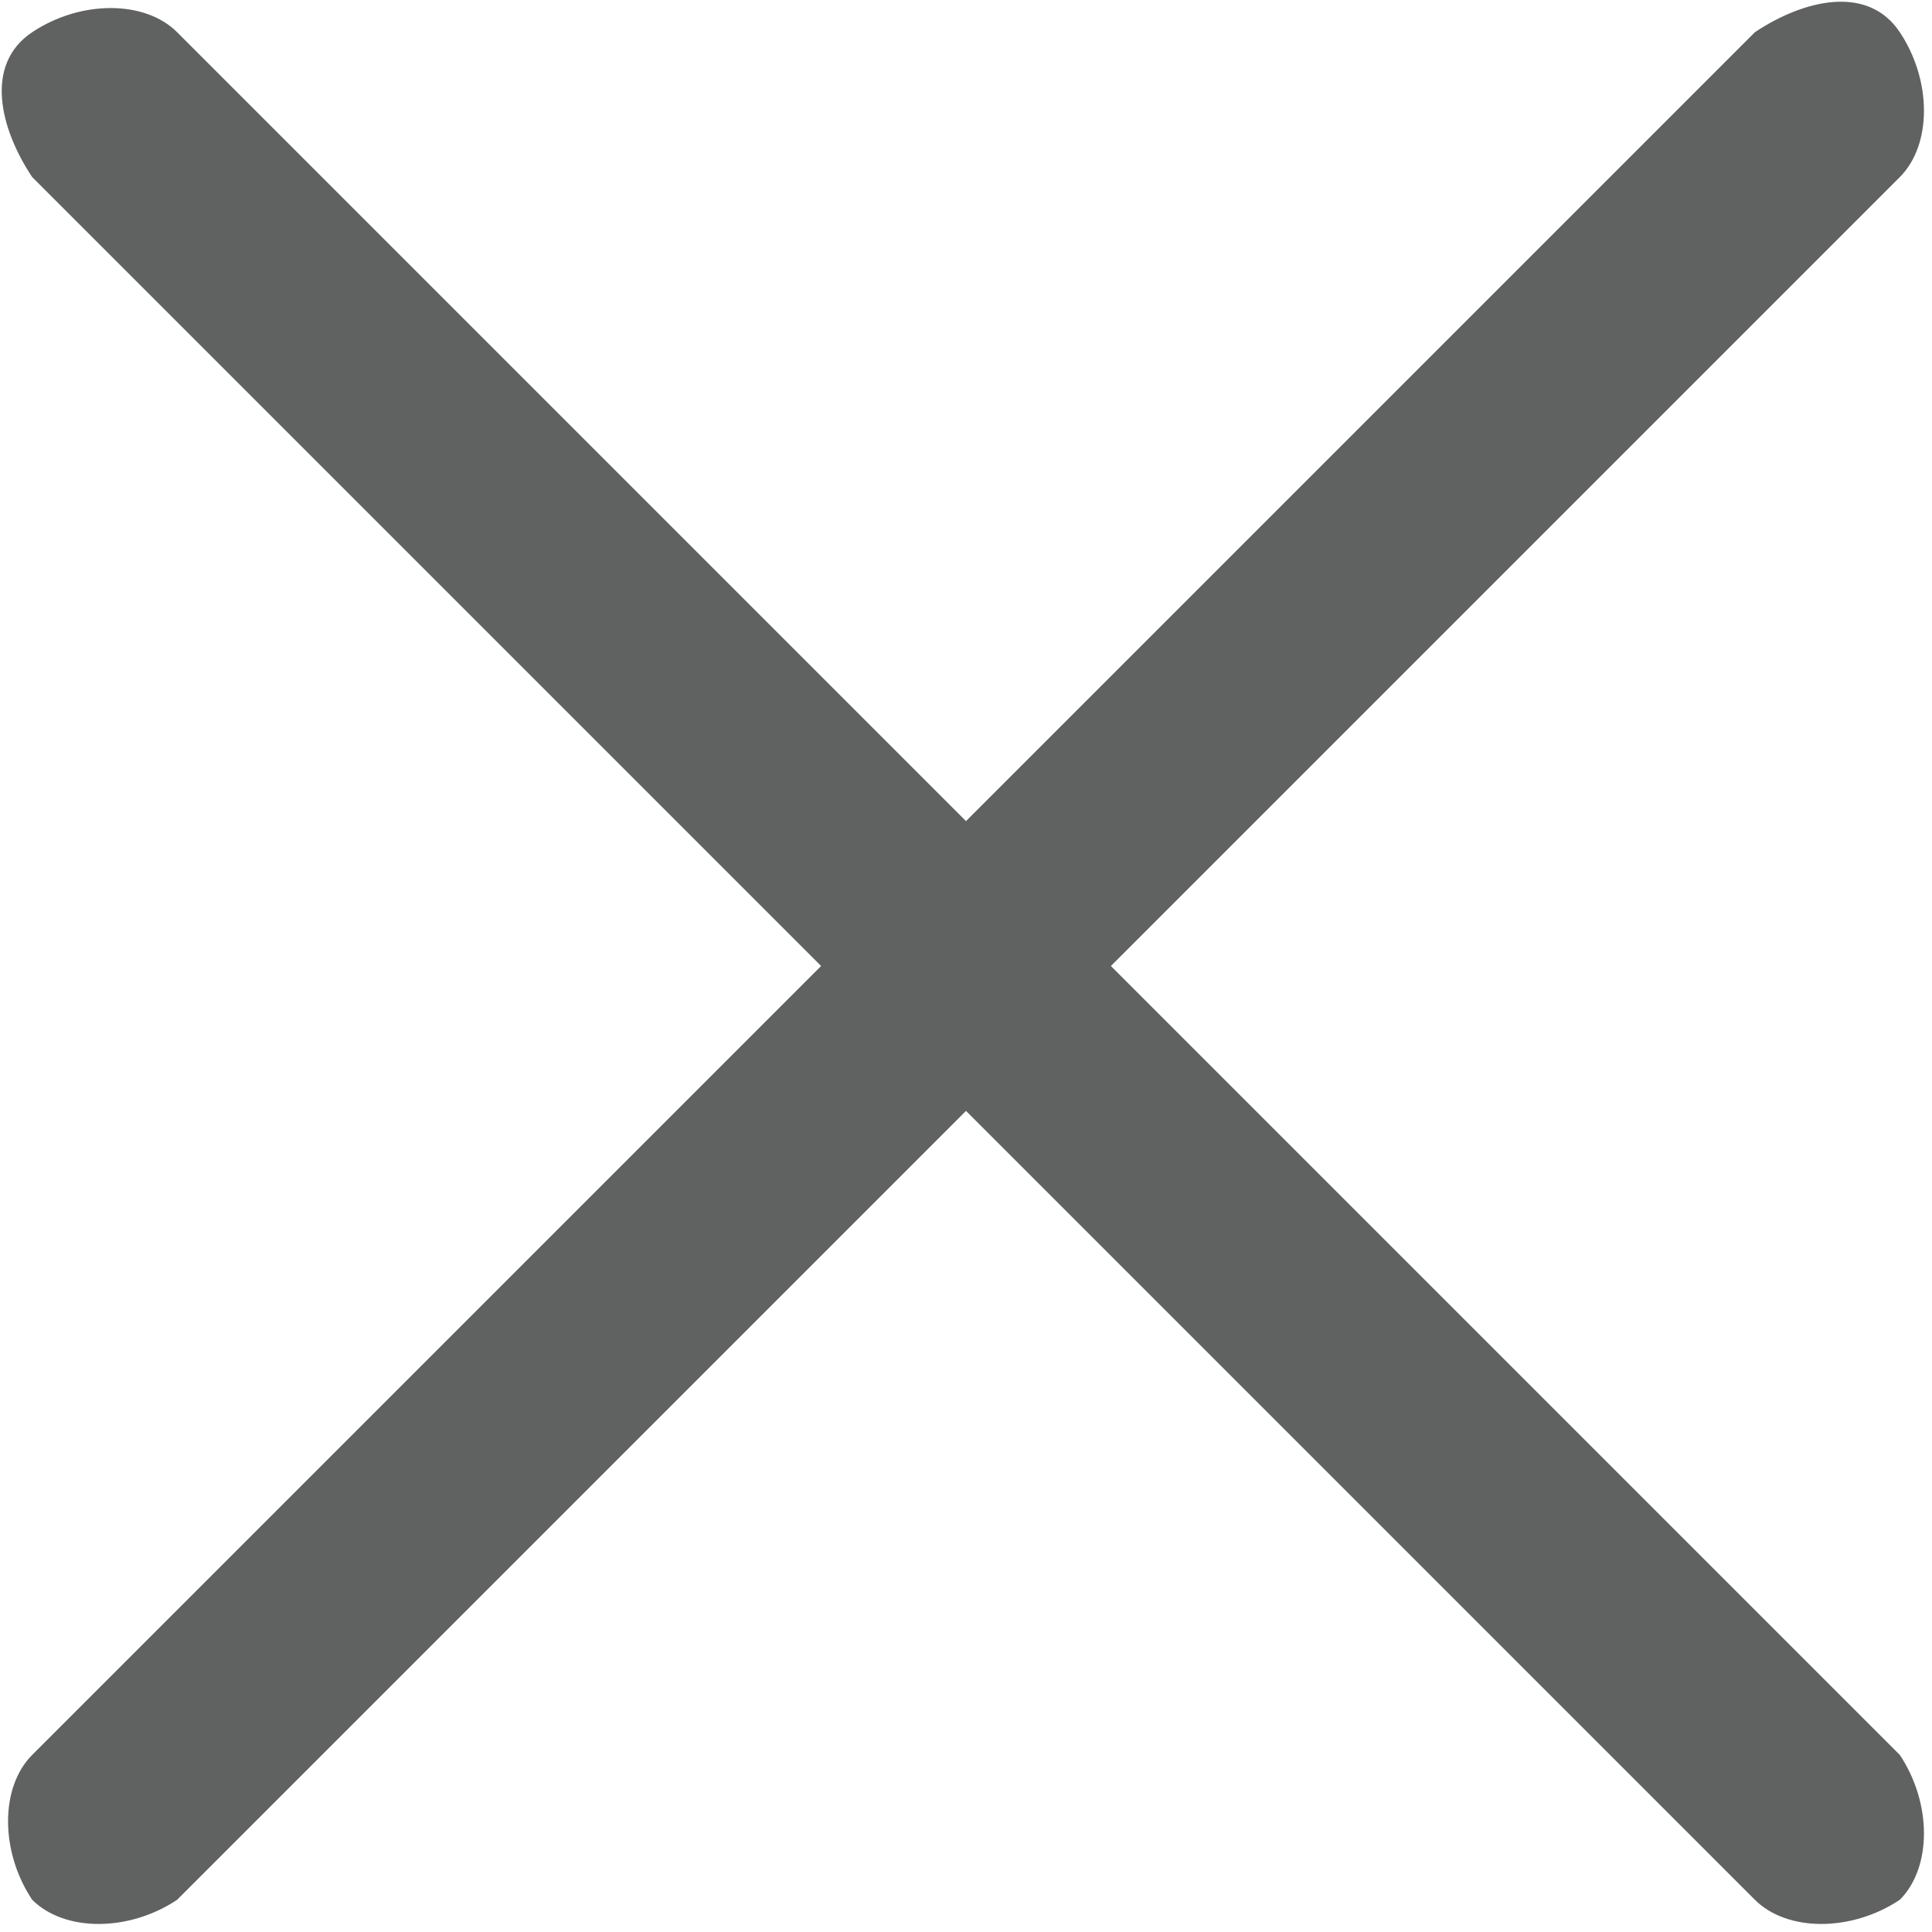
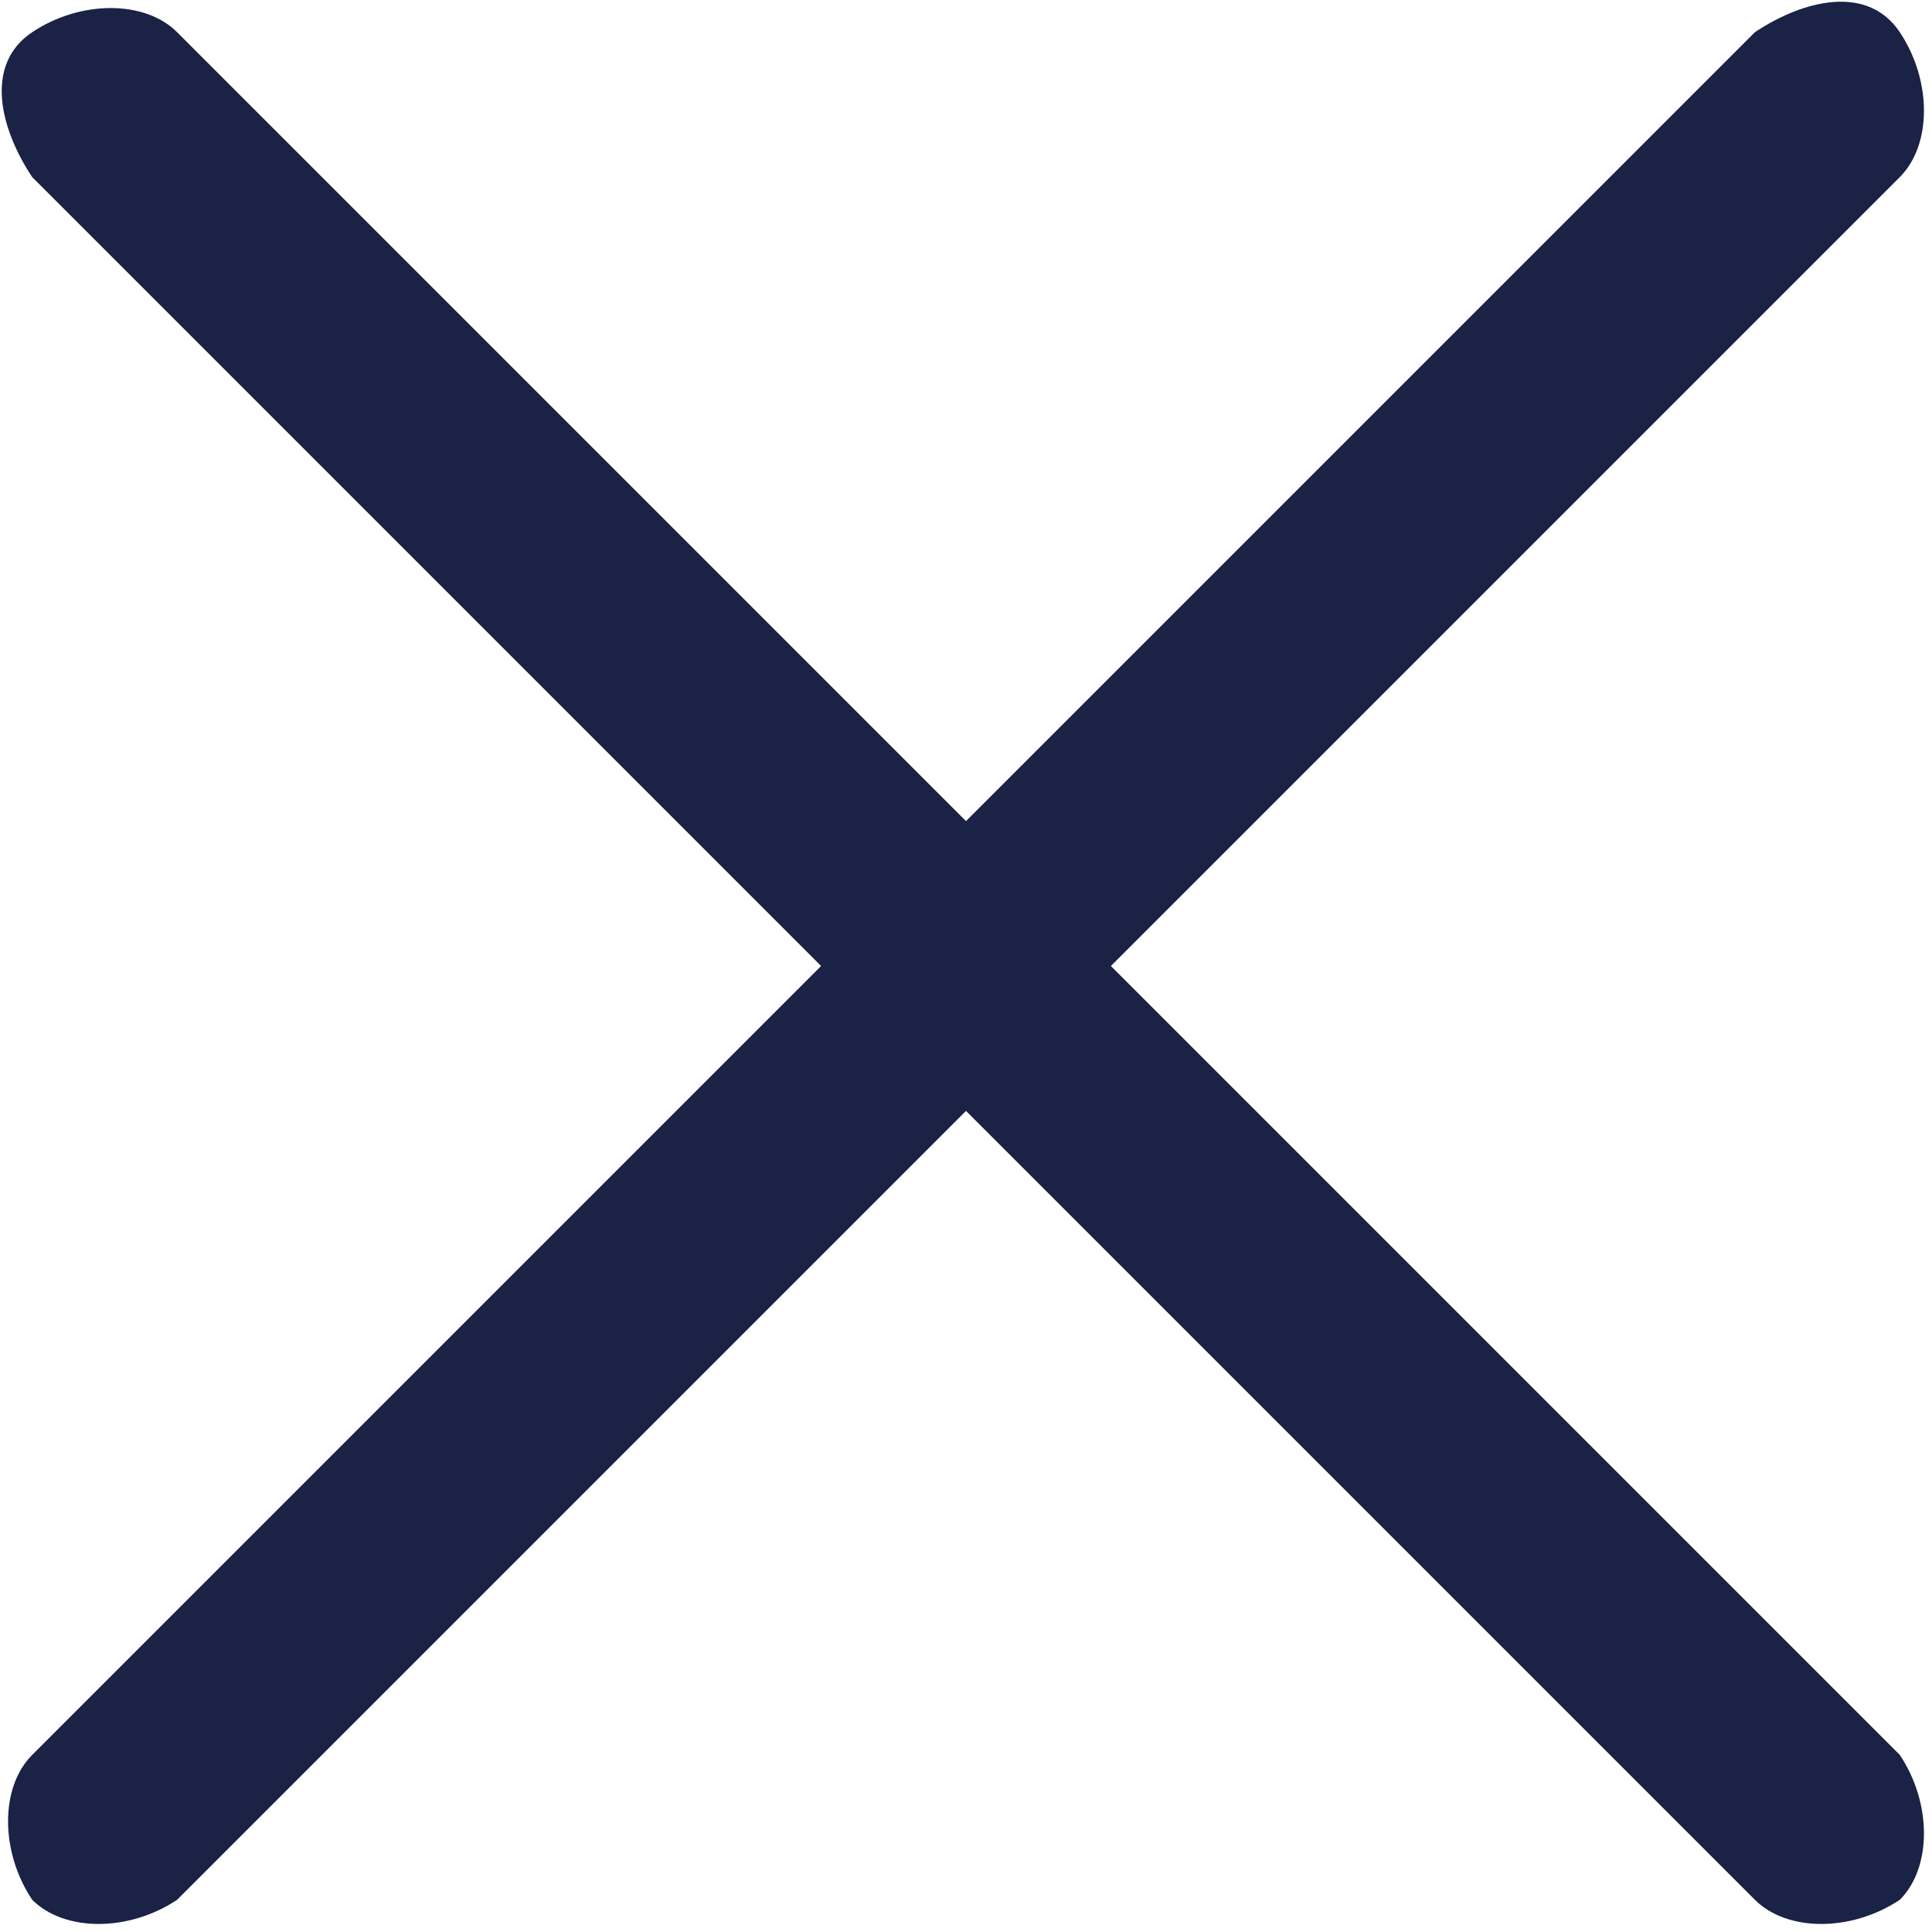
<svg xmlns="http://www.w3.org/2000/svg" version="1.1" id="Layer_1" x="0px" y="0px" viewBox="0 0 12 12" style="enable-background:new 0 0 12 12;" xml:space="preserve">
  <style type="text/css">
- 	.st0{fill:#606161;}
+ 	.st0{fill:#1a2245;}
</style>
  <path class="st0" d="M6.9,6l4.9-4.9c0.2-0.2,0.2-0.6,0-0.9s-0.6-0.2-0.9,0L6,5.1L1.1,0.2c-0.2-0.2-0.6-0.2-0.9,0s-0.2,0.6,0,0.9  L5.1,6l-4.9,4.9c-0.2,0.2-0.2,0.6,0,0.9v0c0.2,0.2,0.6,0.2,0.9,0L6,6.9l4.9,4.9c0.2,0.2,0.6,0.2,0.9,0v0c0.2-0.2,0.2-0.6,0-0.9  L6.9,6z" />
</svg>
